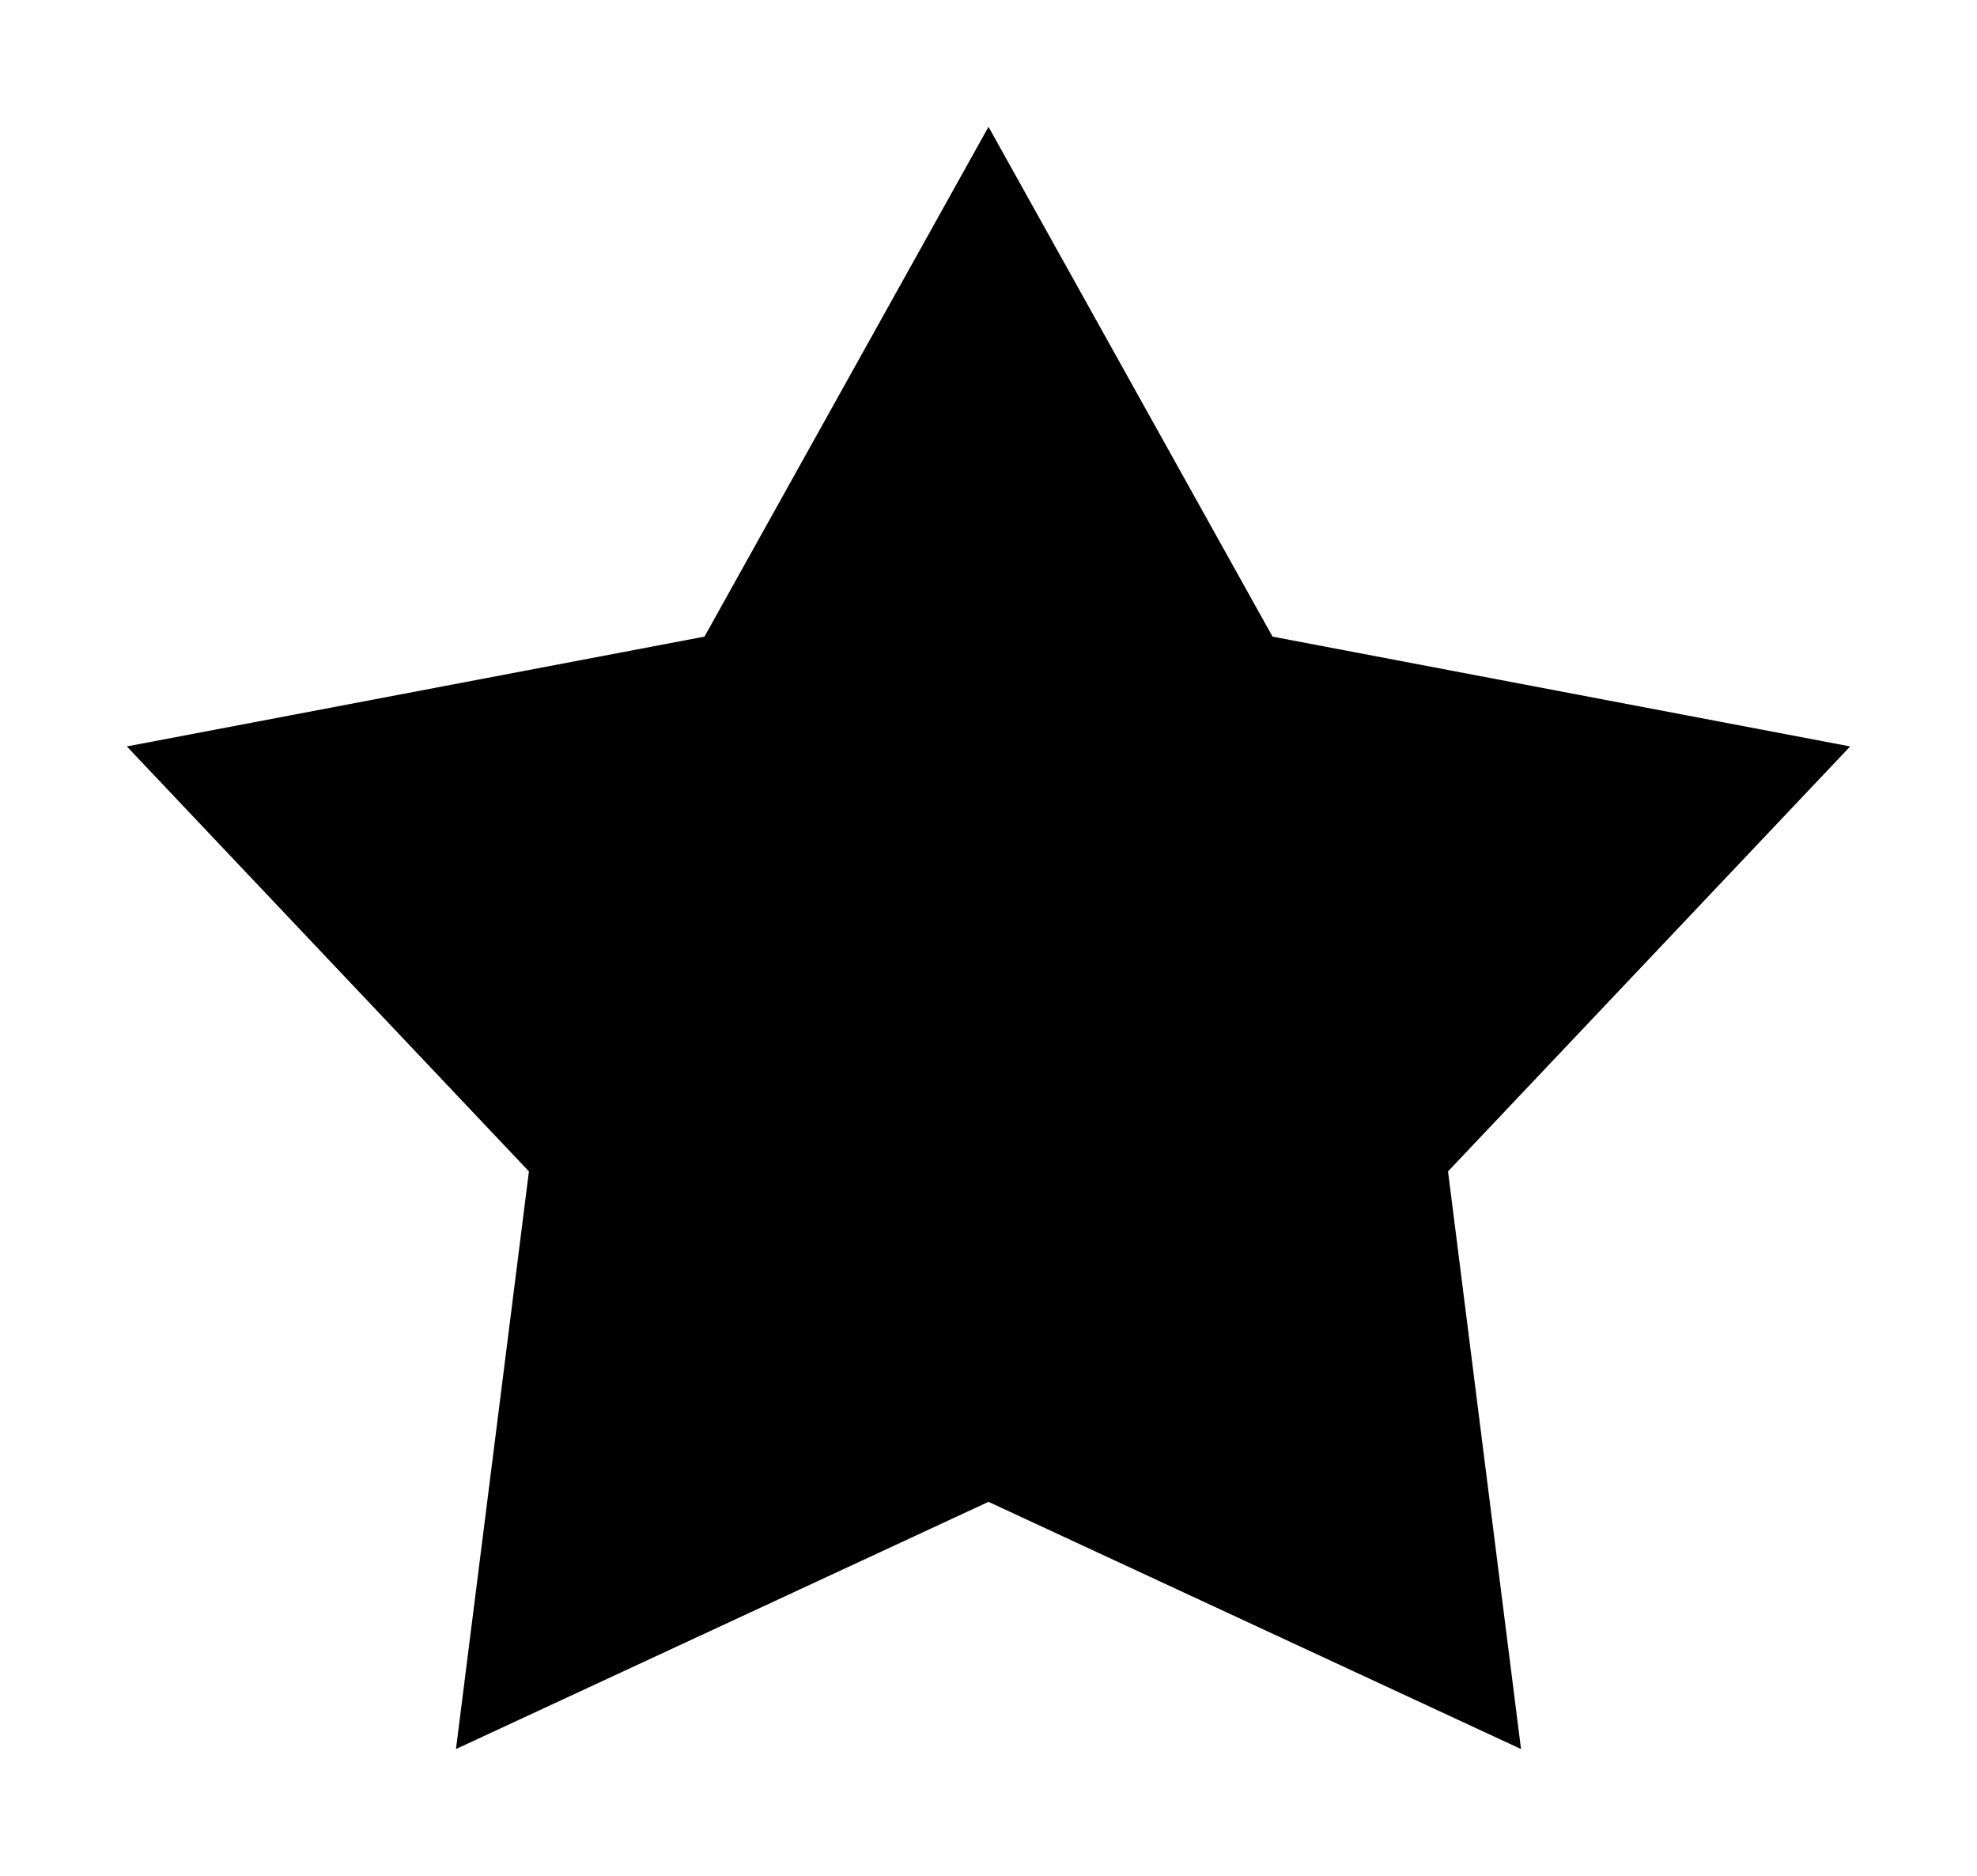
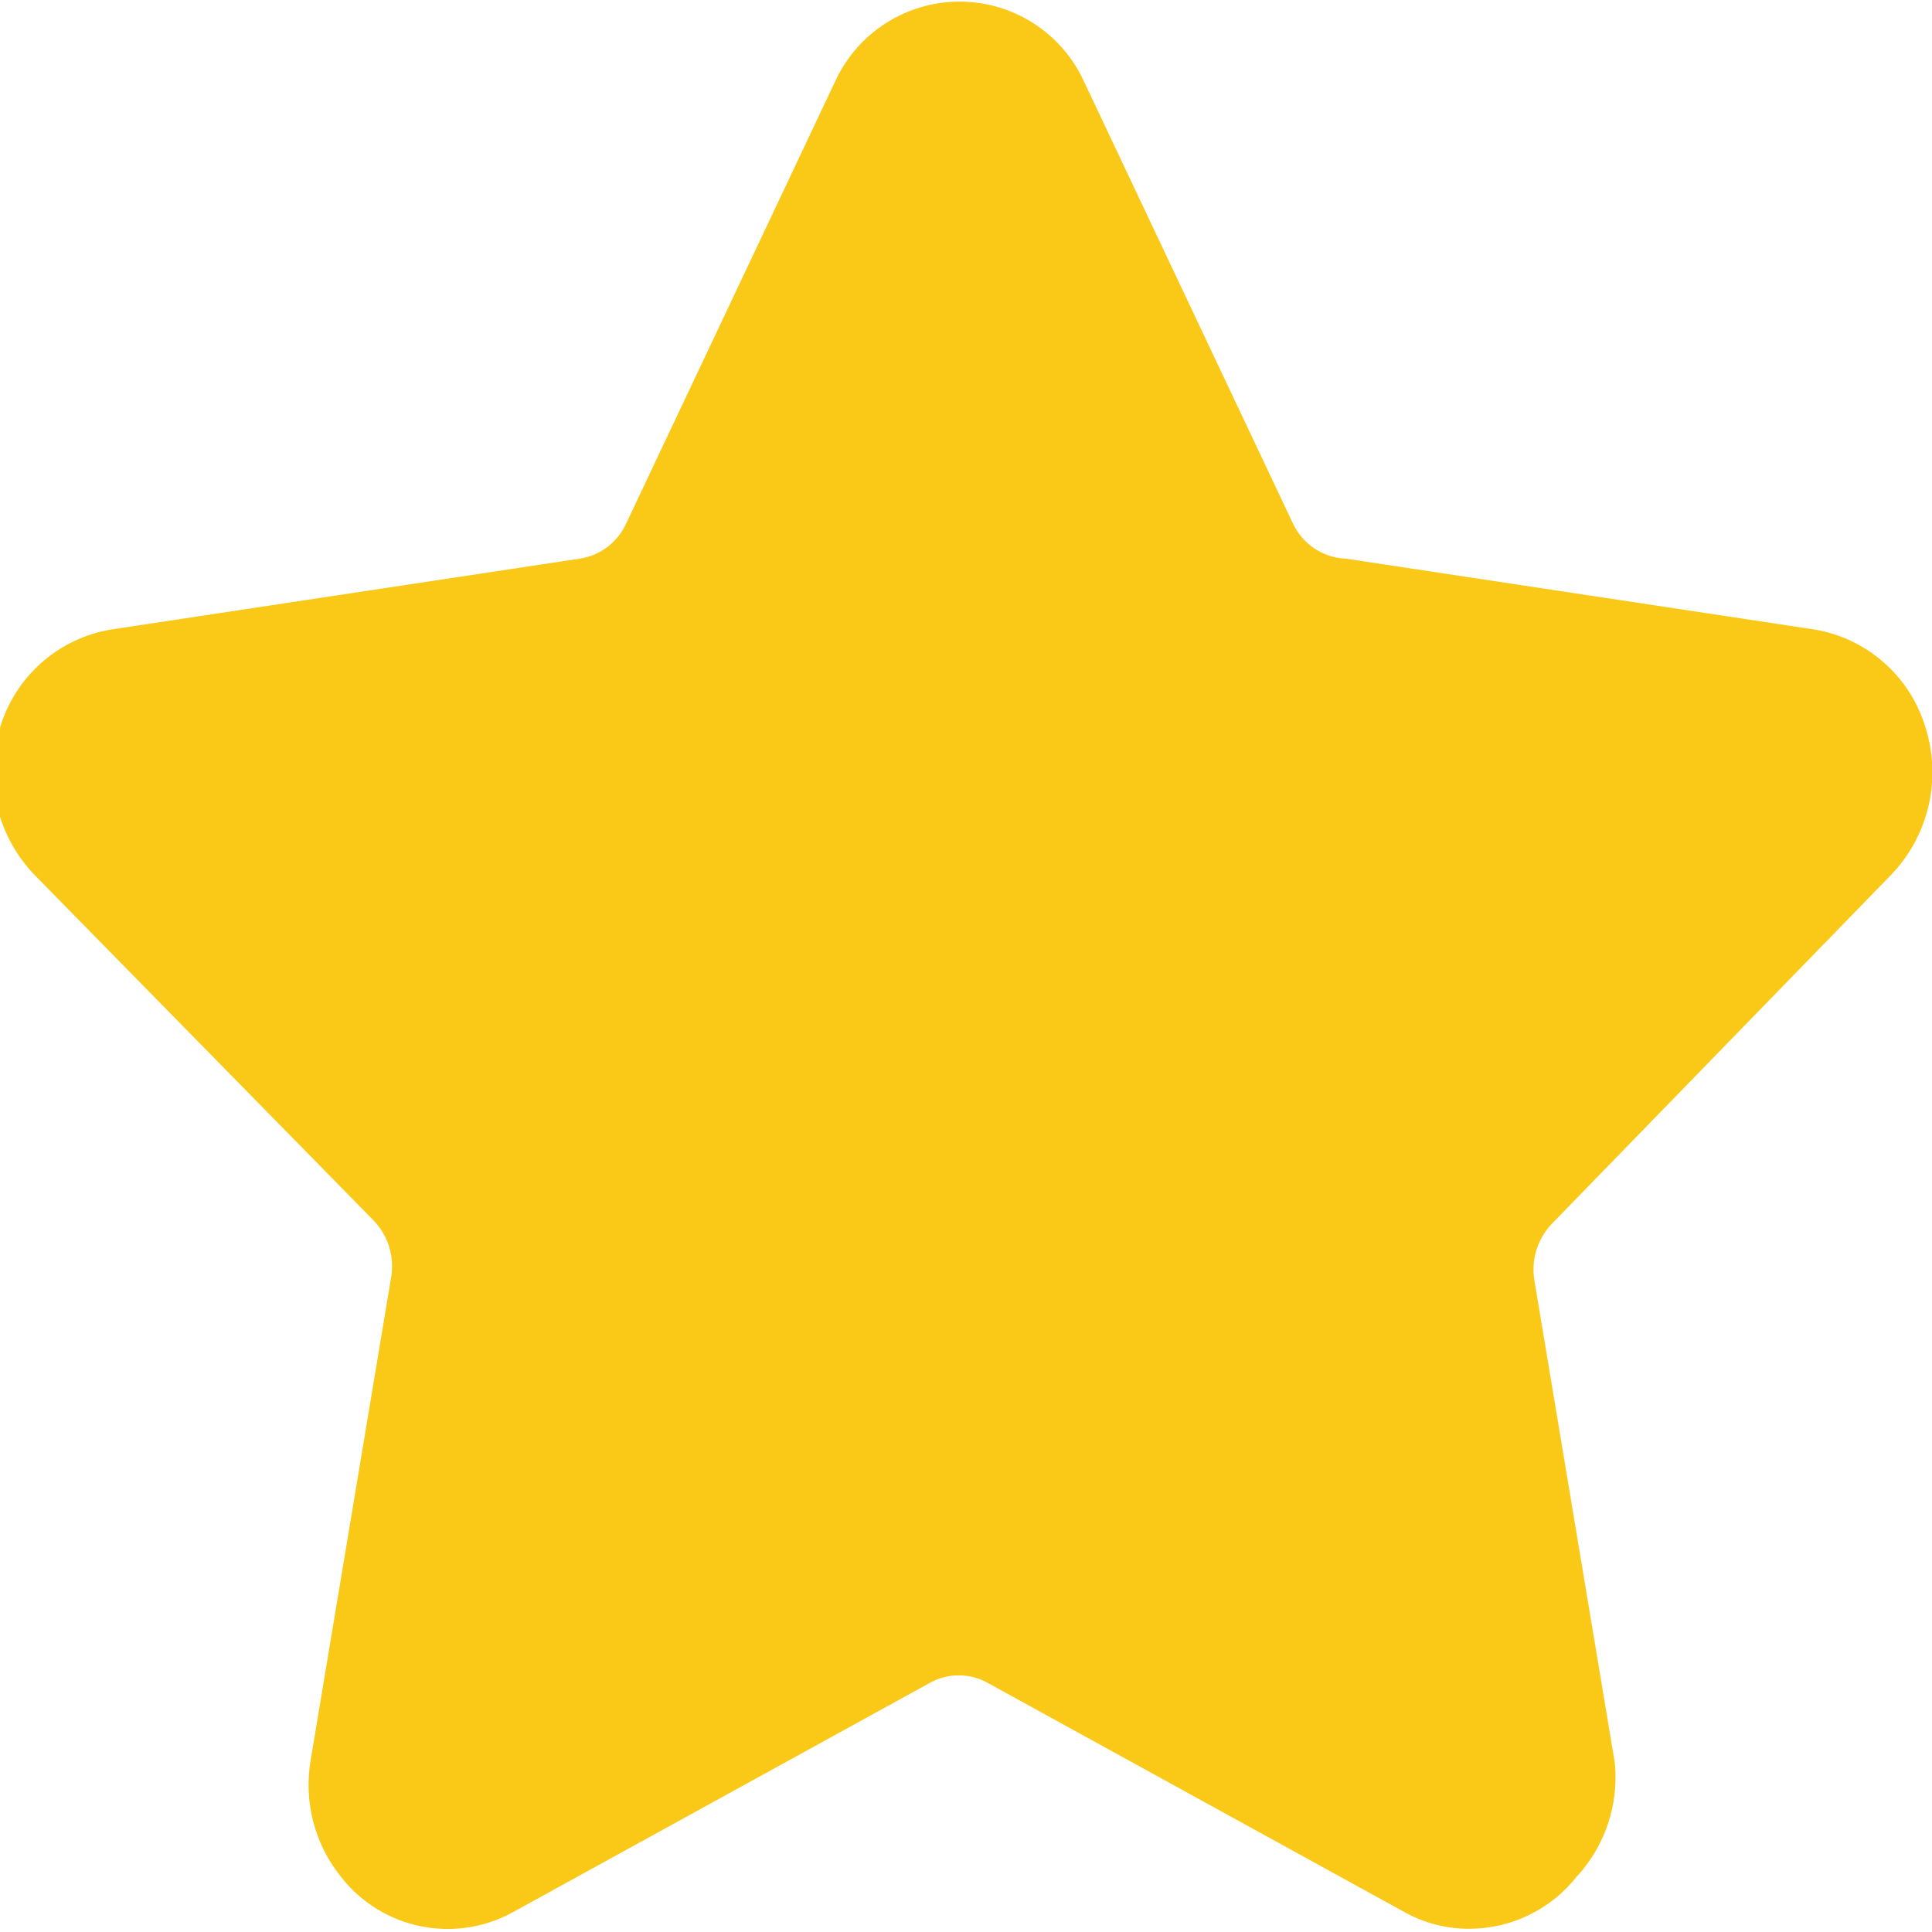
- <svg xmlns="http://www.w3.org/2000/svg" width="39px" height="37px" viewBox="0 0 39 37">
-   <path fill-rule="evenodd" stroke-width="1px" stroke-linecap="butt" stroke-linejoin="miter" d="M19.500,2.501 L25.103,12.557 L36.498,14.723 L28.565,23.105 L30.005,34.499 L19.500,29.623 L8.995,34.499 L10.434,23.105 L2.502,14.723 L13.897,12.557 L19.500,2.501" />
+ <svg xmlns="http://www.w3.org/2000/svg" id="Capa_1" data-name="Capa 1" viewBox="0 0 12 12">
+   <defs>
+     <style>.cls-1{fill:#fac917;}</style>
+   </defs>
+   <path class="cls-1" d="M30.71,24.41a0.92,0.92,0,0,0,.22-0.92,0.87,0.87,0,0,0-.69-0.61l-2.91-.44A0.38,0.38,0,0,1,27,22.22l-1.3-2.75a0.85,0.85,0,0,0-1.54,0l-1.3,2.75a0.38,0.38,0,0,1-.29.22l-2.91.44a0.87,0.87,0,0,0-.69.61,0.92,0.92,0,0,0,.22.92l2.1,2.14a0.41,0.41,0,0,1,.11.35l-0.5,3a0.91,0.91,0,0,0,.19.73,0.84,0.84,0,0,0,1.06.22l2.6-1.43a0.37,0.37,0,0,1,.35,0l2.6,1.43a0.82,0.82,0,0,0,.4.1,0.85,0.85,0,0,0,.66-0.32A0.91,0.91,0,0,0,29,29.92l-0.5-3a0.41,0.41,0,0,1,.11-0.35Z" transform="translate(-18.97 -18.97)" />
</svg>
